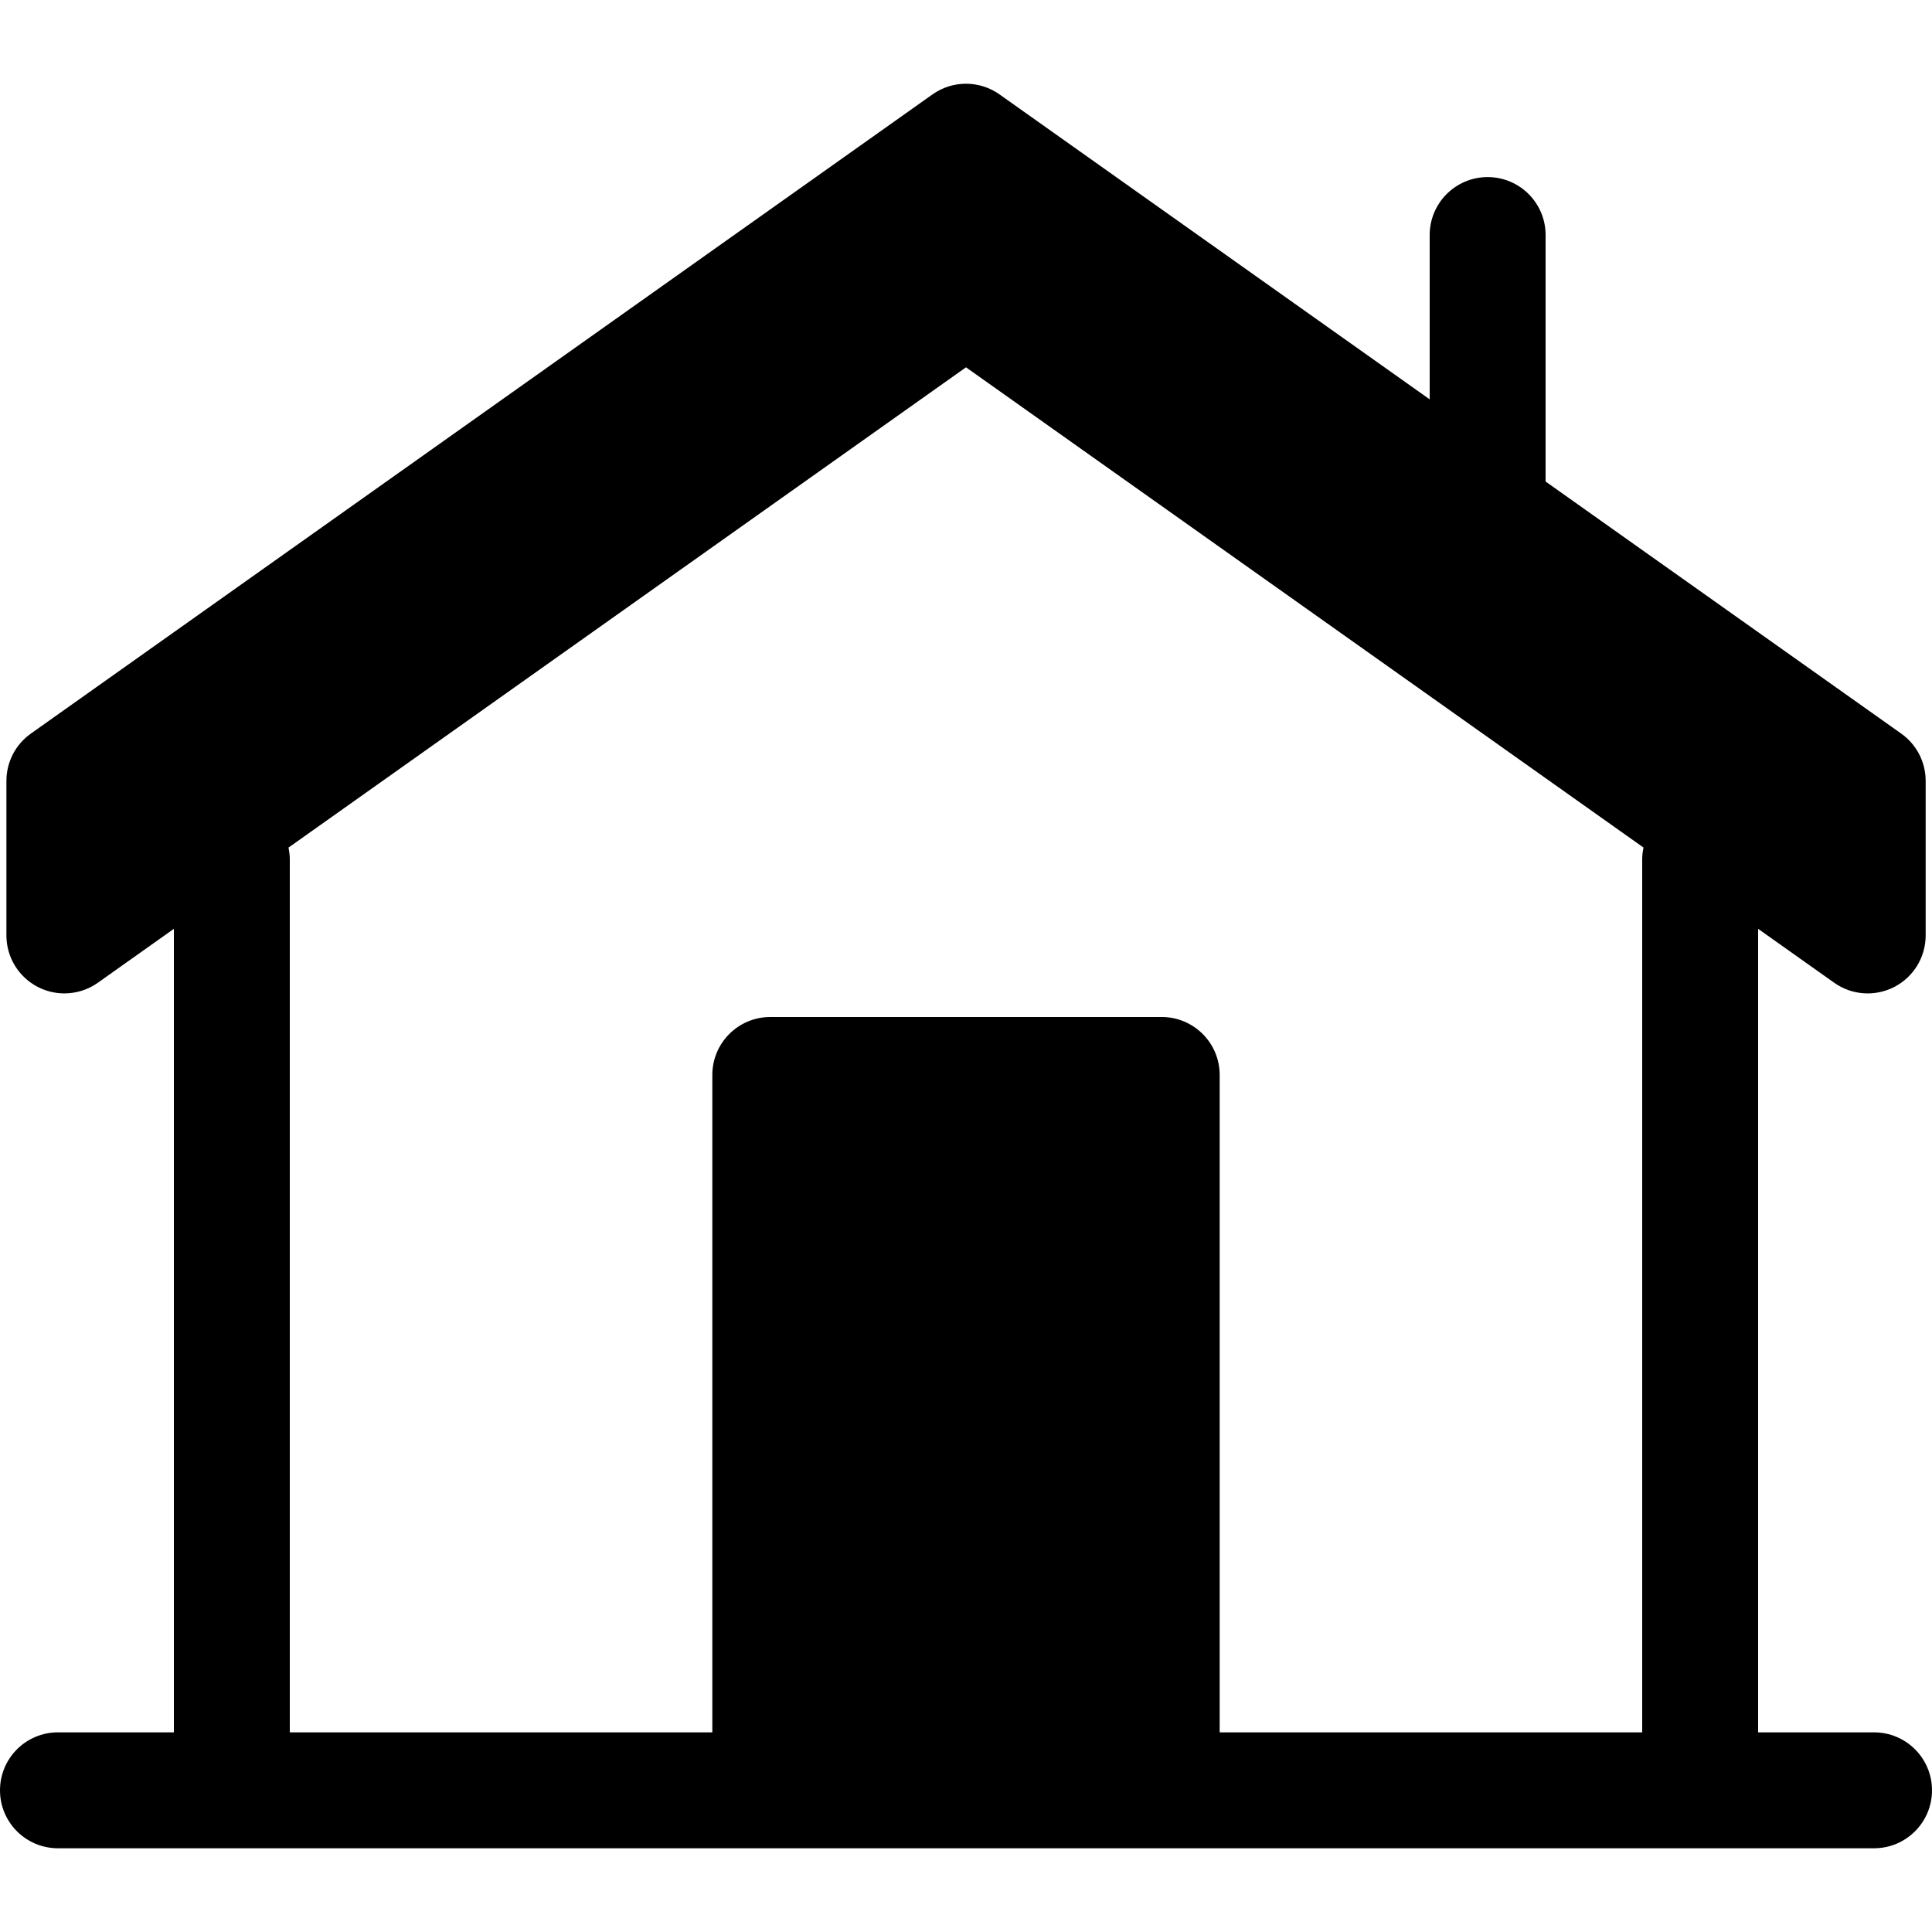
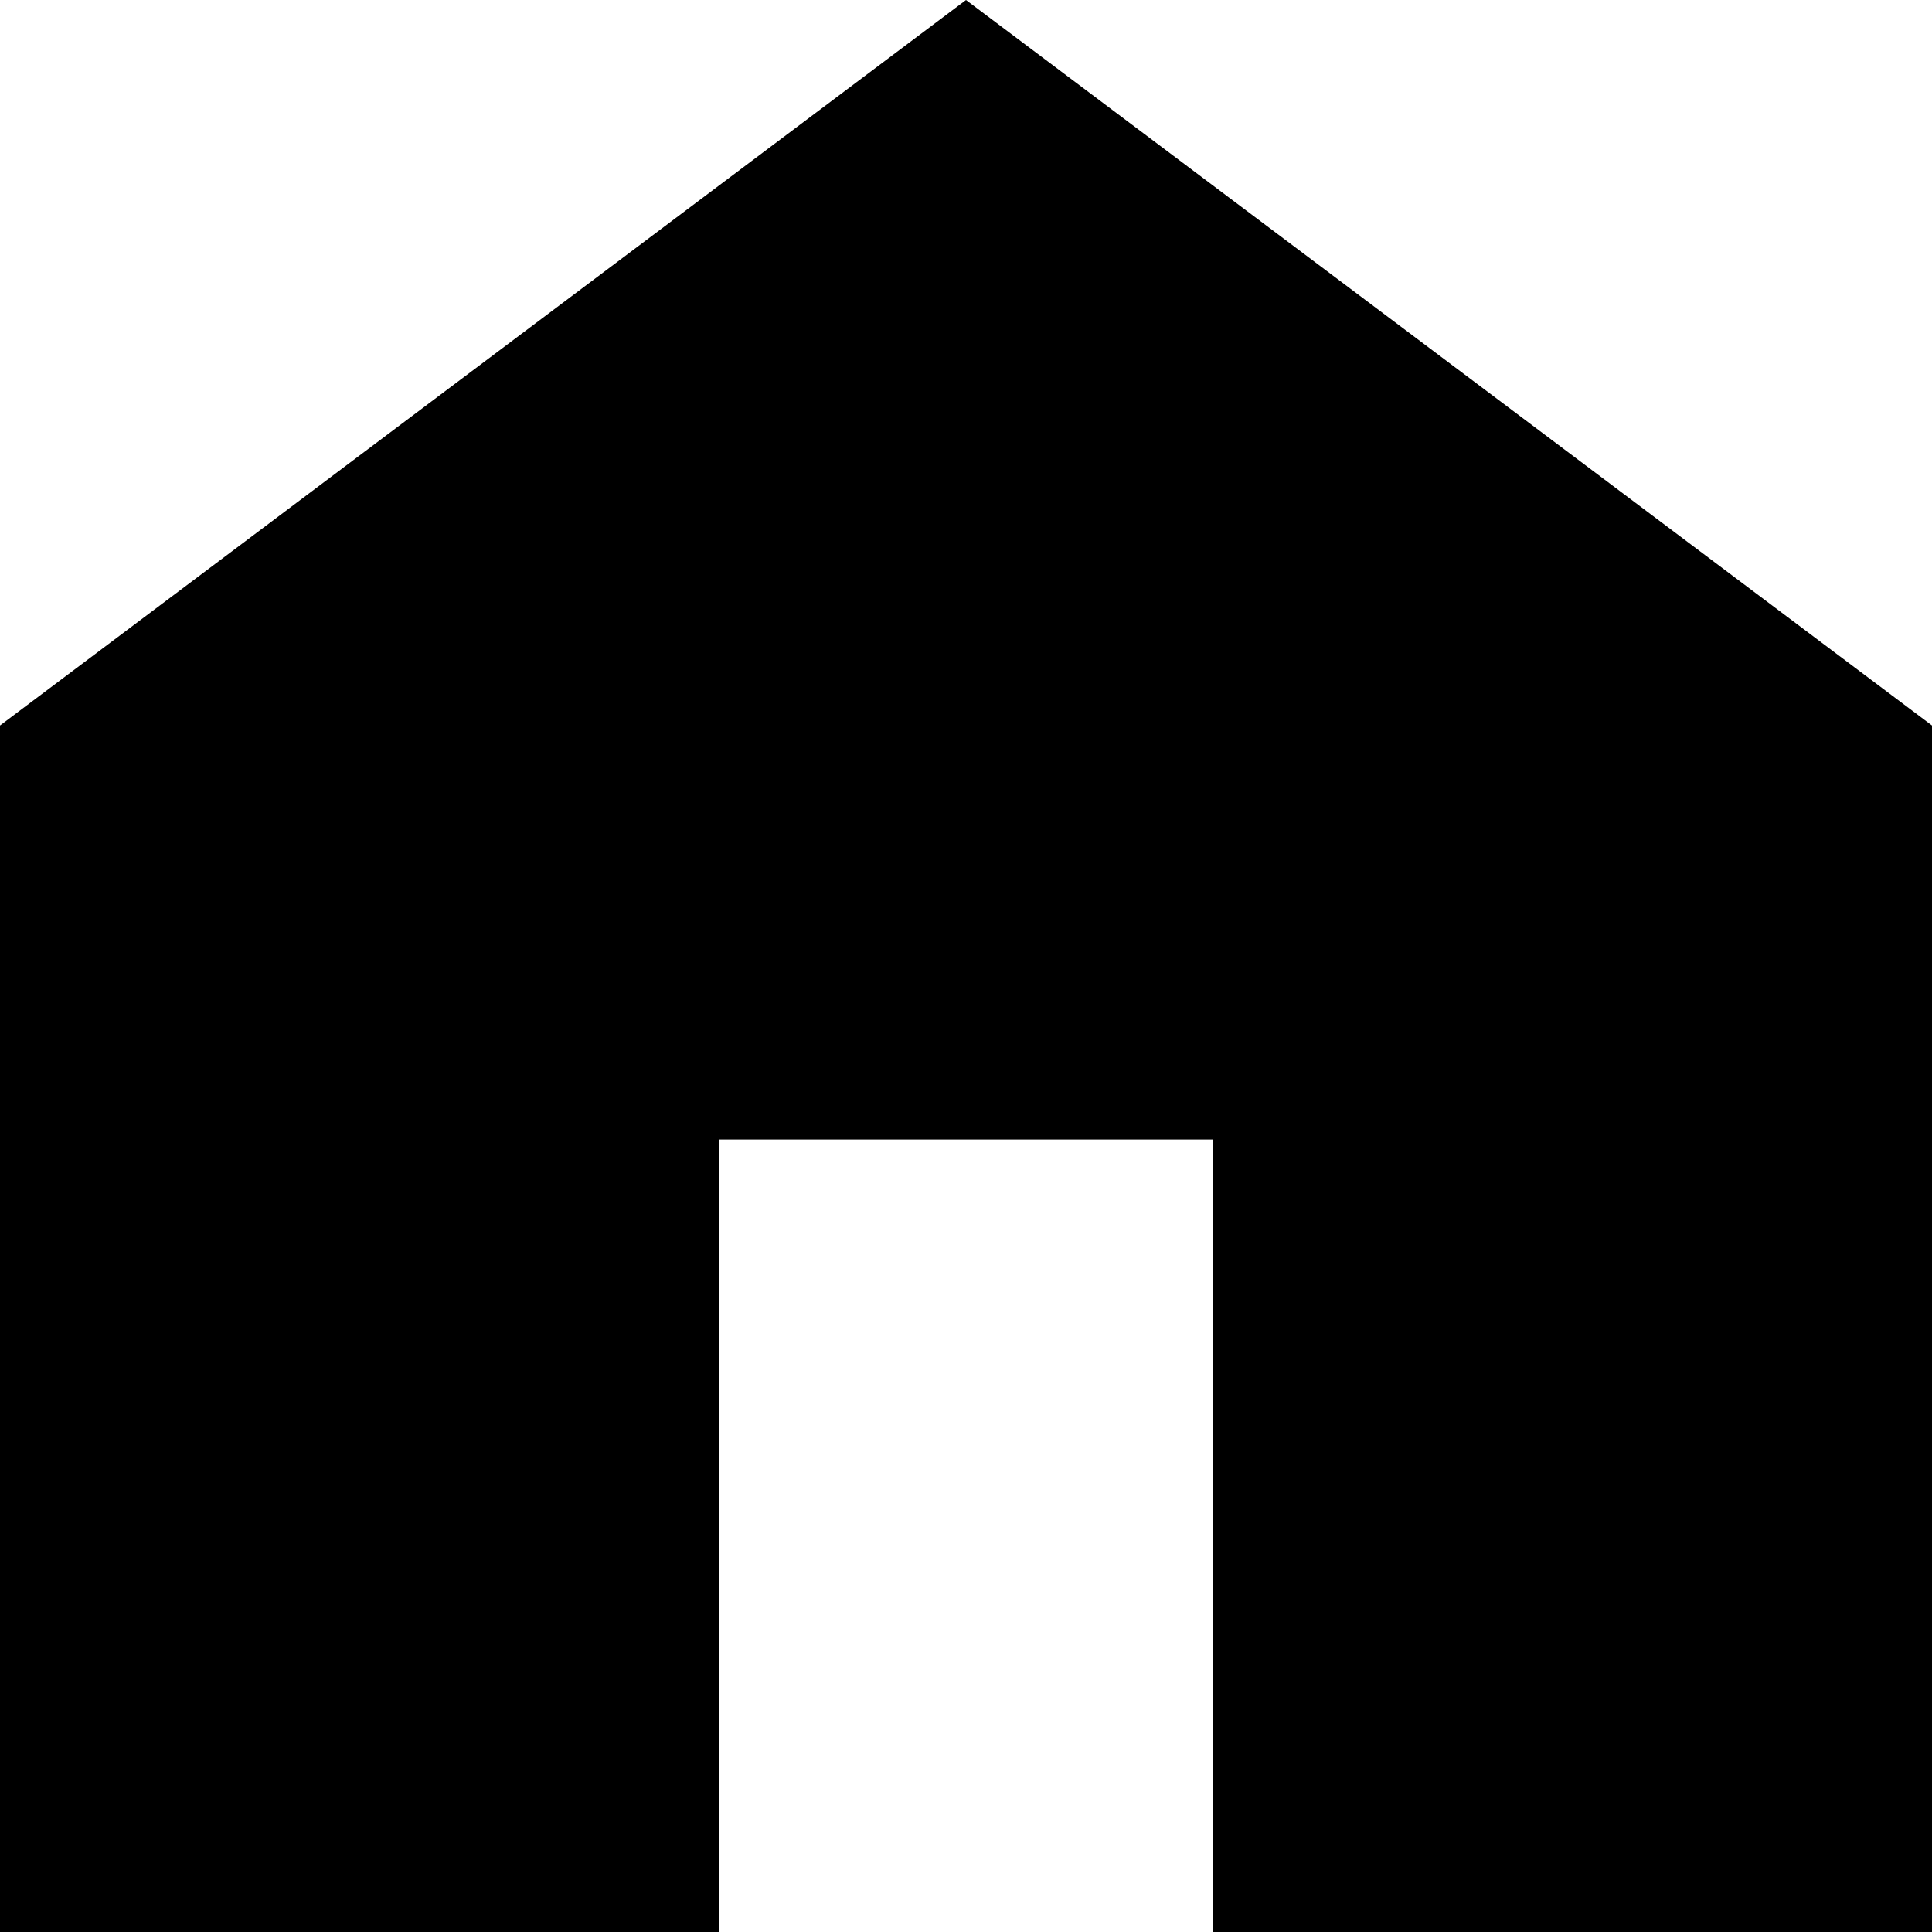
- <svg xmlns="http://www.w3.org/2000/svg" version="1.1" id="Capa_1" x="0px" y="0px" viewBox="0 0 50 50" style="enable-background:new 0 0 50 50;" xml:space="preserve">
-   <path d="M48.5,44.833h-3V24.038l1.968,1.395c0.456,0.324,1.057,0.367,1.556,0.109c0.499-0.257,0.812-0.771,0.812-1.333v-4  c0-0.486-0.235-0.942-0.633-1.224L40,12.462V6.083c0-0.829-0.672-1.5-1.5-1.5S37,5.254,37,6.083v4.252L25.867,2.443  c-0.52-0.368-1.215-0.368-1.734,0L0.799,18.985c-0.397,0.281-0.633,0.737-0.633,1.224v4c0,0.561,0.313,1.075,0.812,1.333  c0.217,0.112,0.453,0.167,0.688,0.167c0.306,0,0.609-0.093,0.867-0.276L4.5,24.038v20.795h-3c-0.828,0-1.5,0.671-1.5,1.5  s0.672,1.5,1.5,1.5H6h13.936h10.13H44h4.5c0.828,0,1.5-0.671,1.5-1.5S49.328,44.833,48.5,44.833z M31.565,44.833V27.82  c0-0.829-0.672-1.5-1.5-1.5h-10.13c-0.828,0-1.5,0.671-1.5,1.5v17.013H7.5V22.249c0-0.108-0.012-0.212-0.034-0.313L25,9.506  l17.534,12.429c-0.022,0.101-0.034,0.206-0.034,0.314v22.584H31.565z" />
+ <svg xmlns="http://www.w3.org/2000/svg" id="Capa_1" enable-background="new 0 0 512 512" height="512" viewBox="0 0 512 512" width="512">
  <g>
- </g>
-   <g>
- </g>
-   <g>
- </g>
-   <g>
- </g>
-   <g>
- </g>
-   <g>
- </g>
-   <g>
- </g>
-   <g>
- </g>
-   <g>
- </g>
-   <g>
- </g>
-   <g>
- </g>
-   <g>
- </g>
-   <g>
- </g>
-   <g>
- </g>
-   <g>
- </g>
+     <path d="m256 0-256 192.266v319.734h190.667v-210h130.666v210h190.667v-319.734z" />
+   </g>
</svg>
